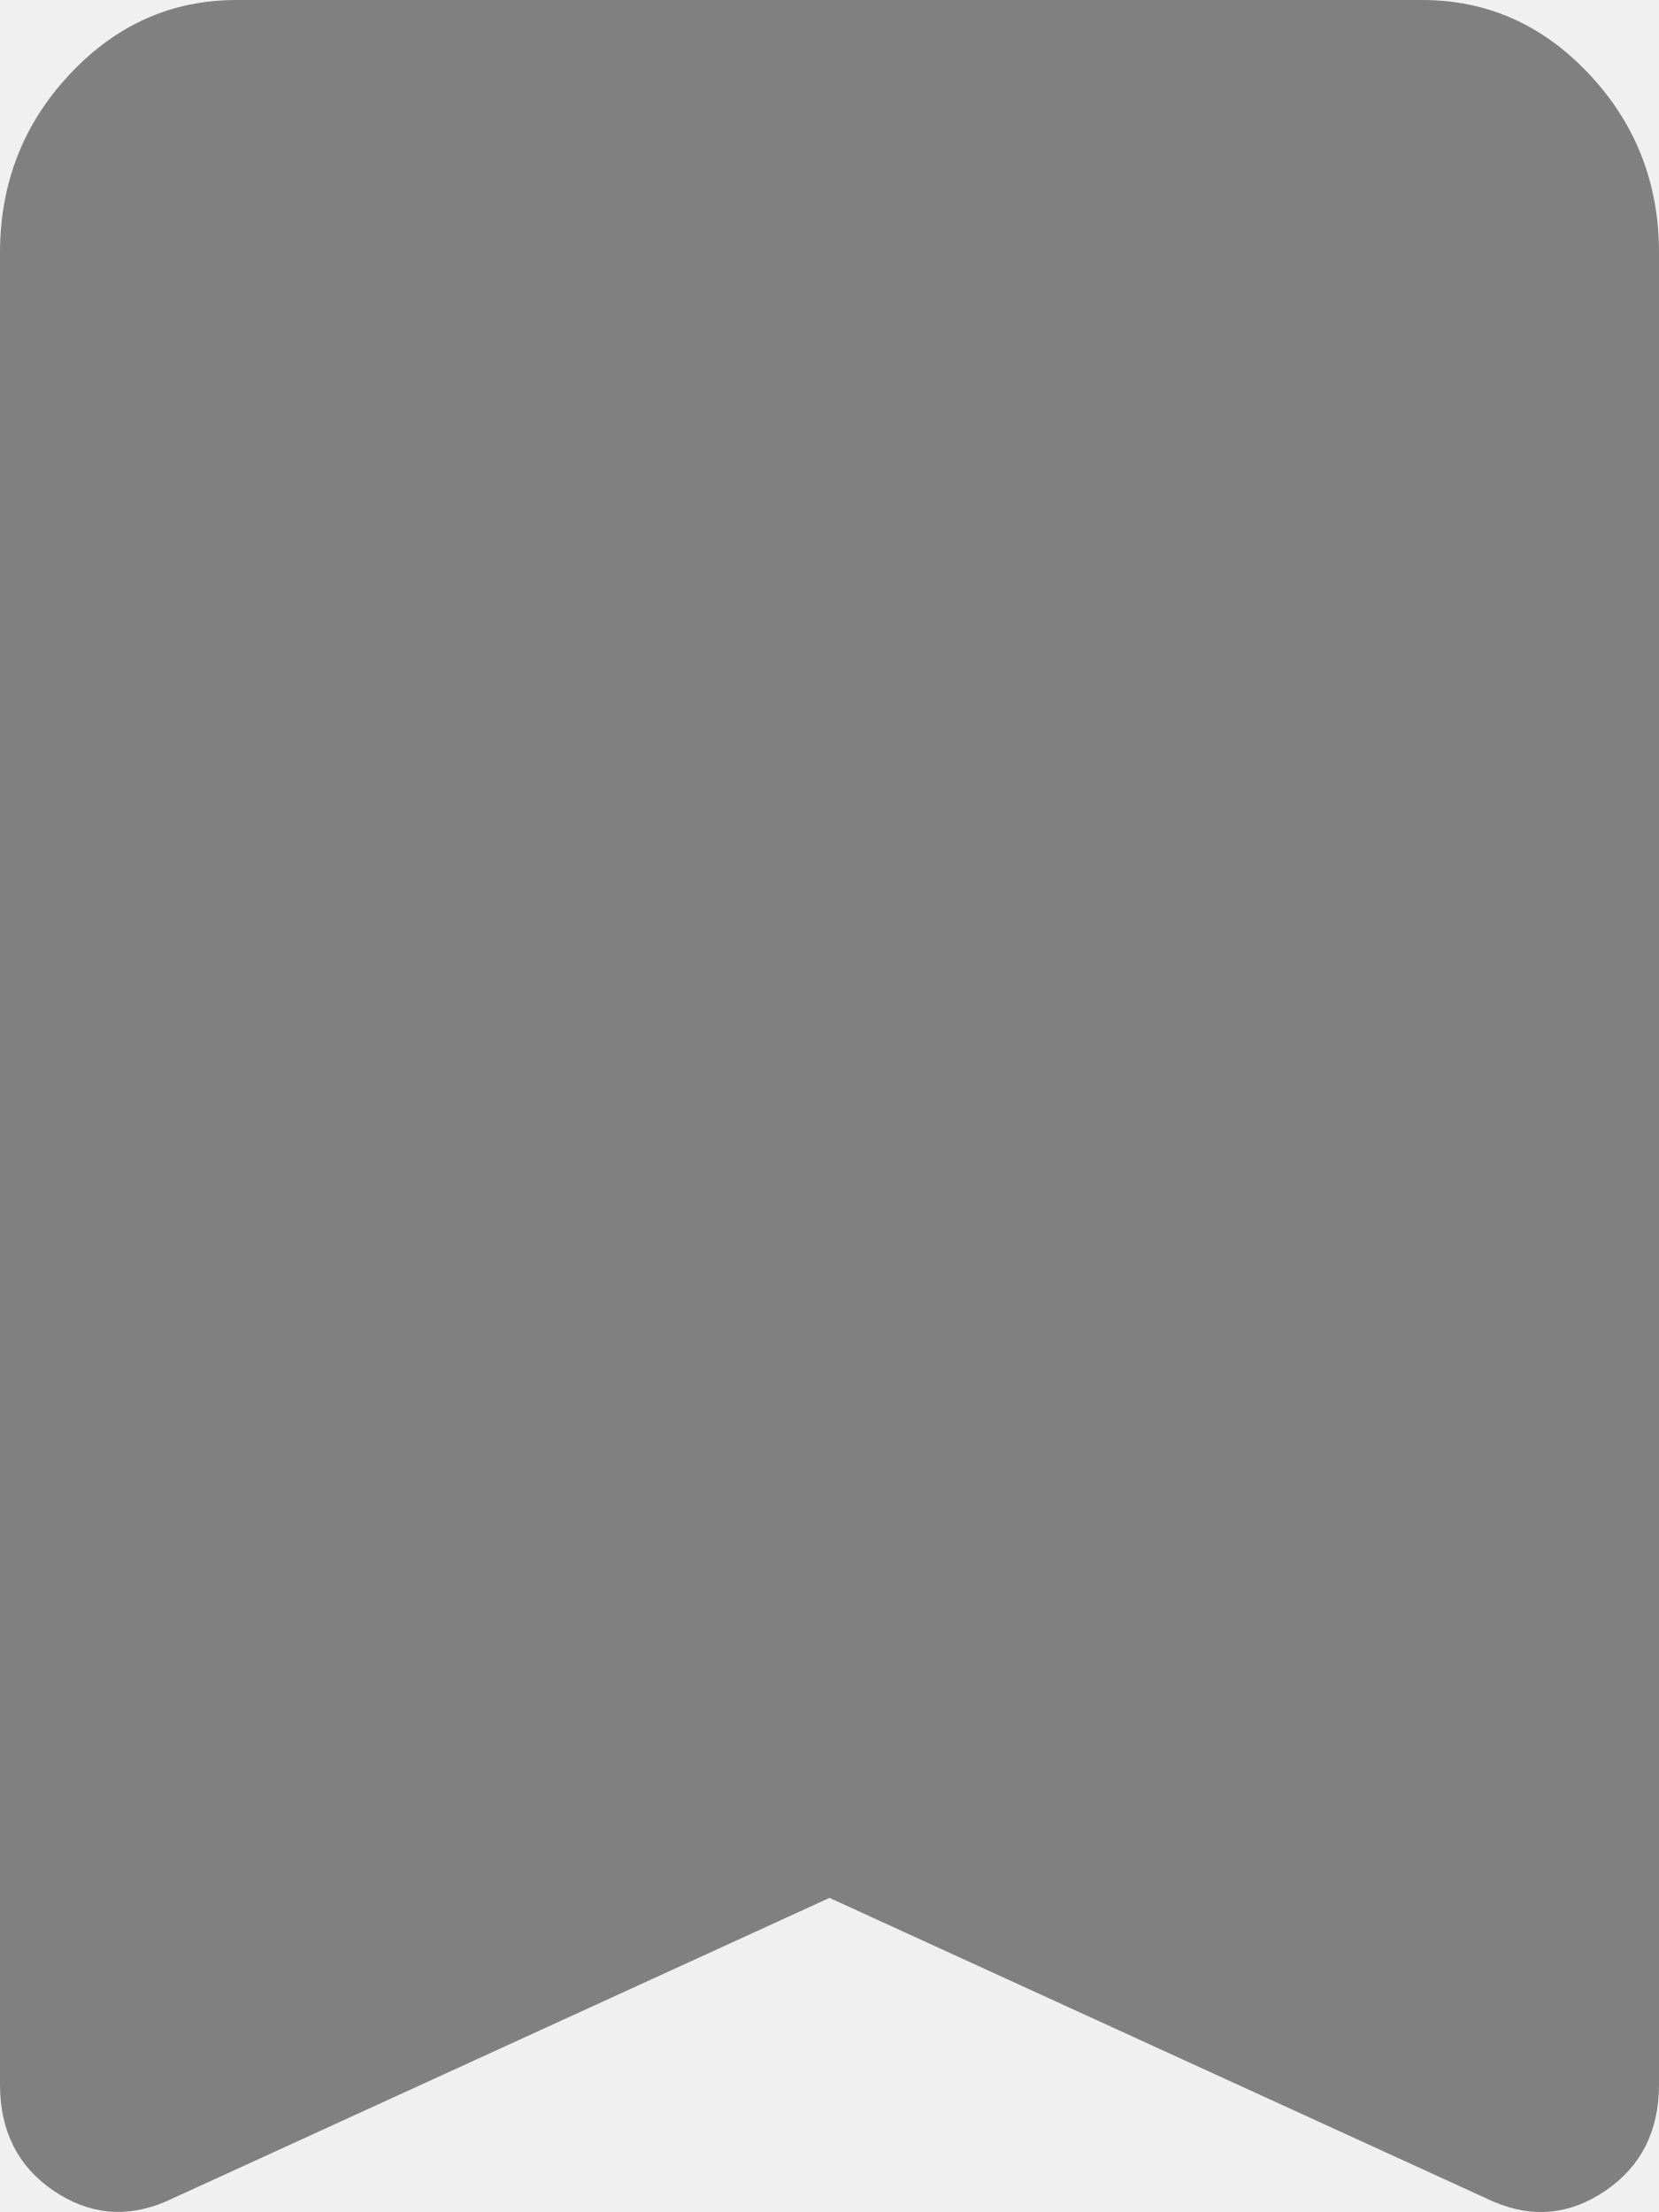
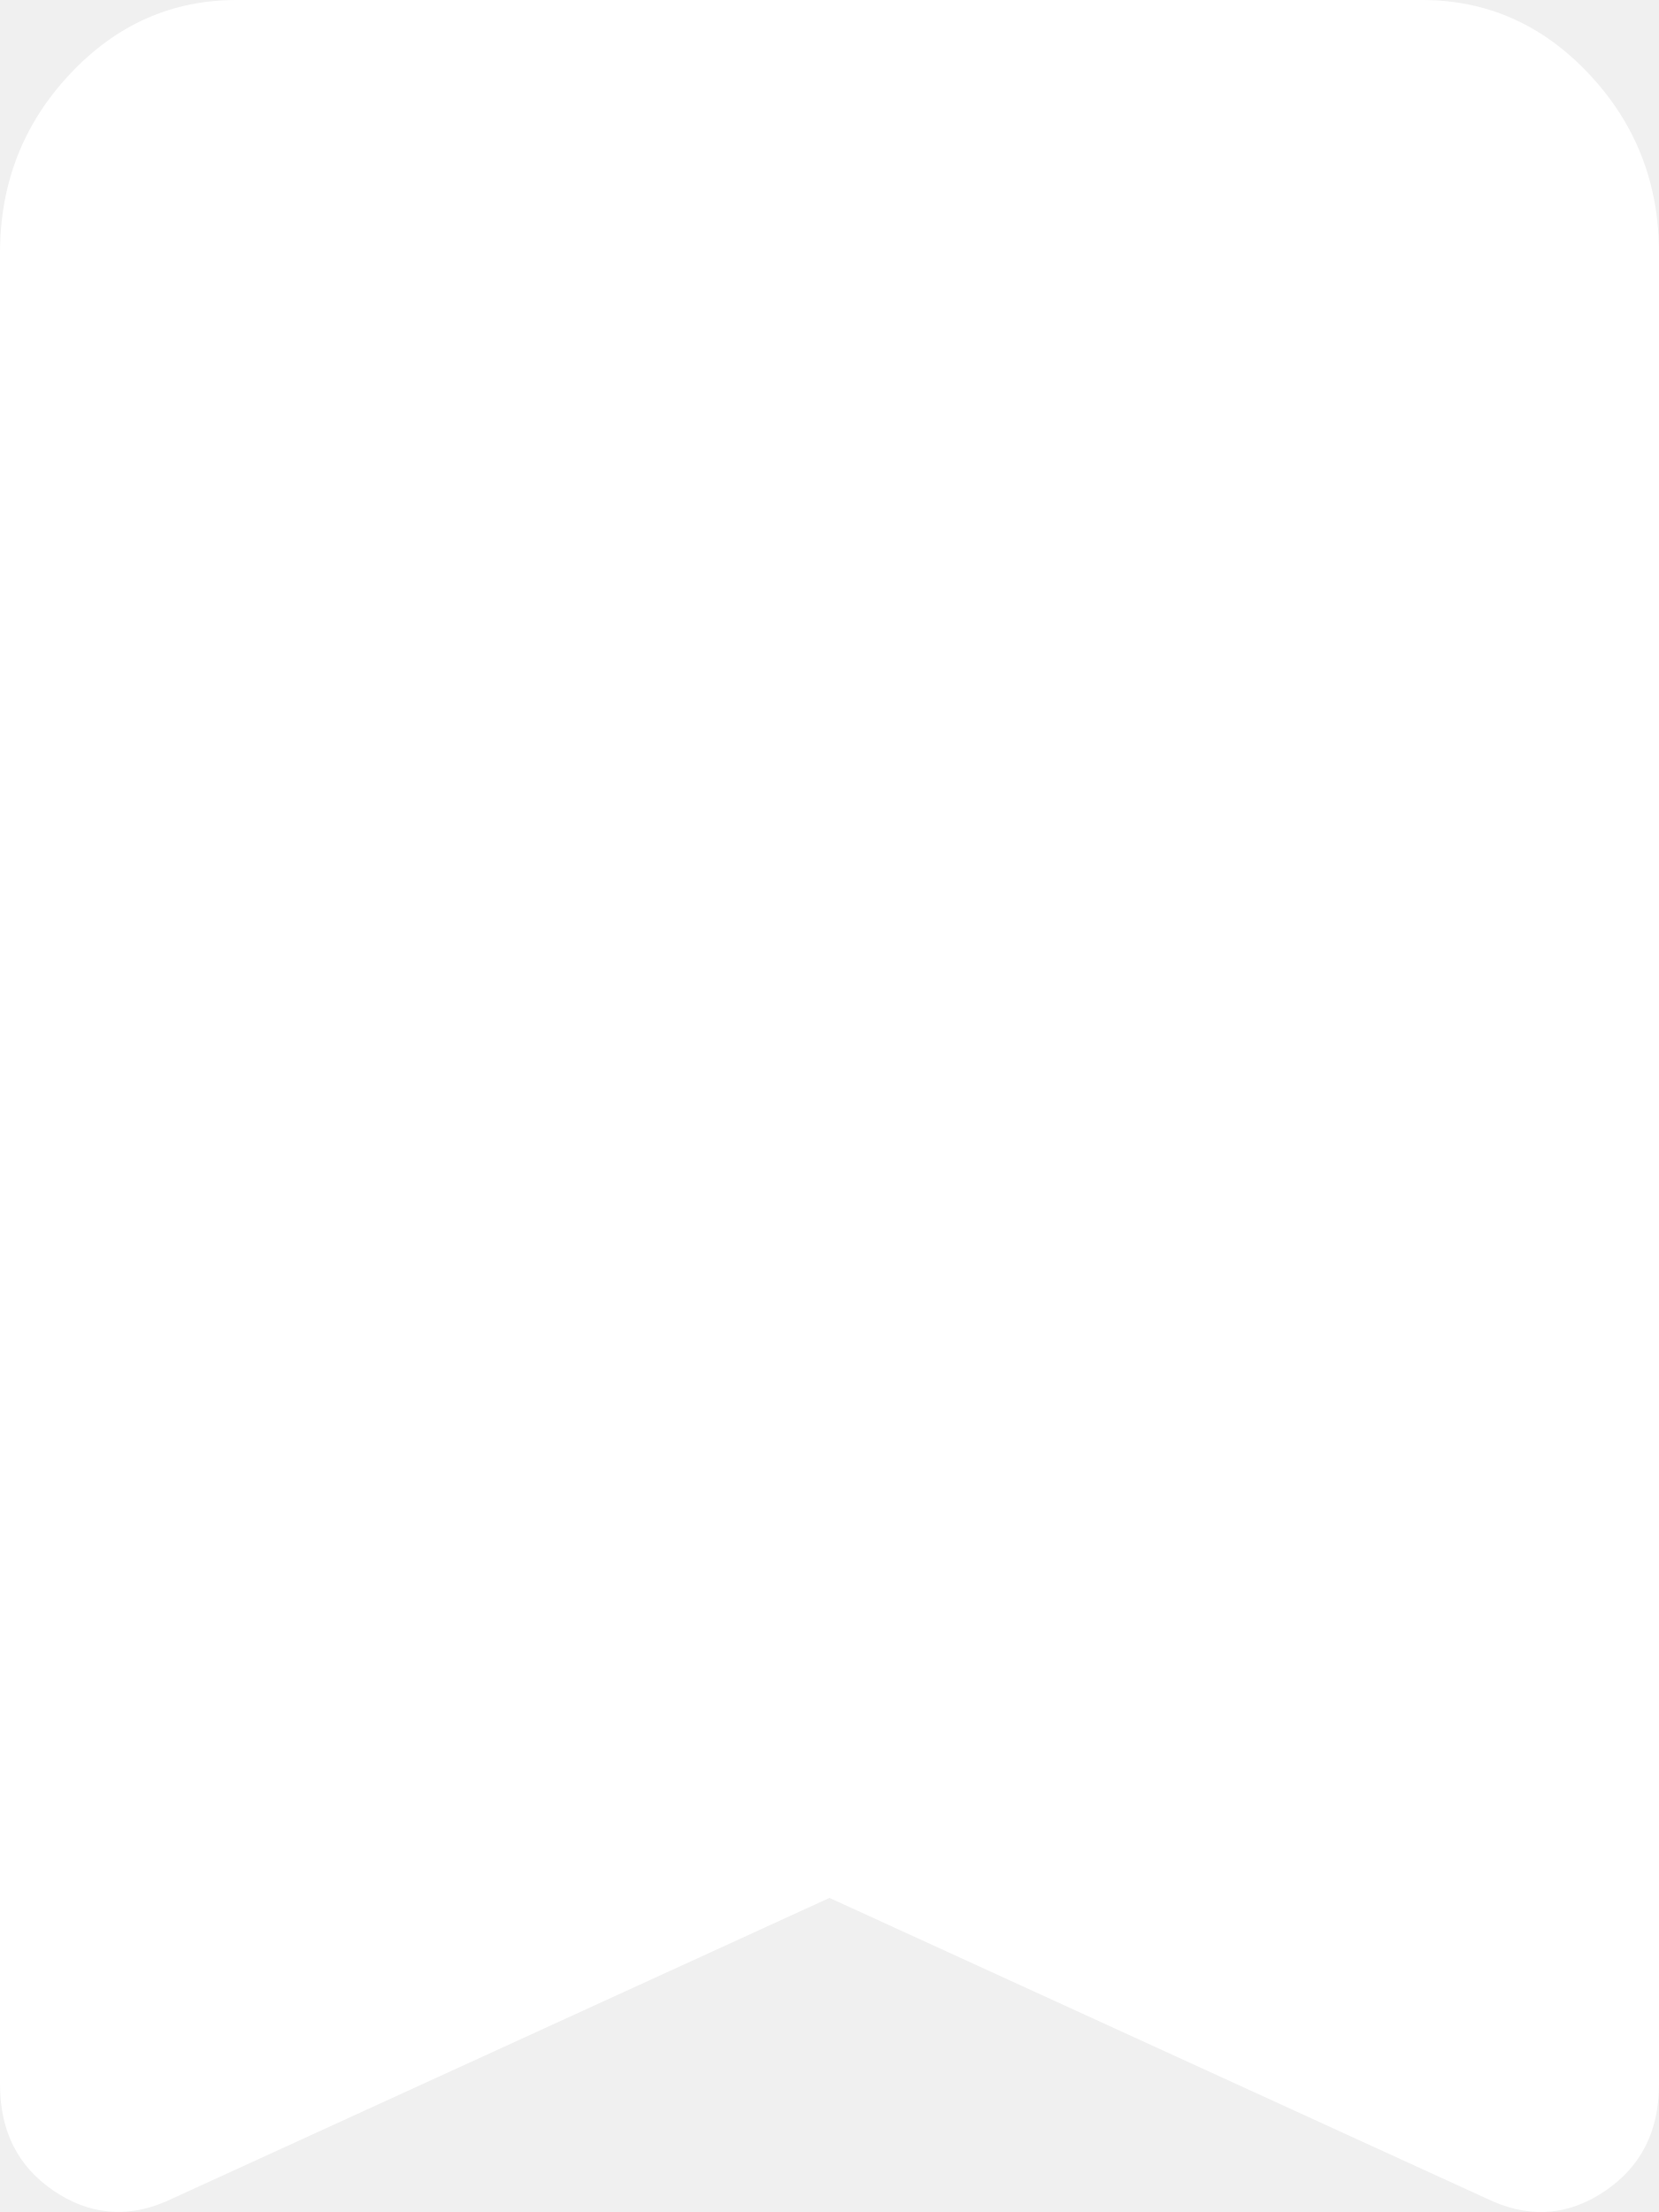
<svg xmlns="http://www.w3.org/2000/svg" width="15" height="20" viewBox="0 0 15 20" fill="none">
-   <g clip-path="url(#clip0_2555_268)">
-     <path d="M1.5 19.905C1.143 20.058 0.804 20.025 0.482 19.806C0.161 19.587 0 19.267 0 18.847V2.288C0 1.659 0.21 1.12 0.63 0.672C1.05 0.223 1.554 -0.001 2.143 1.94226e-06H12.857C13.446 1.94226e-06 13.951 0.224 14.371 0.673C14.791 1.121 15.001 1.66 15 2.288V18.847C15 19.267 14.839 19.586 14.518 19.806C14.196 20.026 13.857 20.059 13.5 19.905L7.5 17.16L1.5 19.905Z" fill="#808080" />
+   <g clip-path="url(#clip0_2568_203)">
+     <path d="M1.5 19.905C1.143 20.058 0.804 20.025 0.482 19.806C0.161 19.587 0 19.267 0 18.847V2.288C0 1.659 0.21 1.12 0.63 0.672C1.05 0.223 1.554 -0.001 2.143 1.94226e-06H12.857C13.446 1.94226e-06 13.951 0.224 14.371 0.673C14.791 1.121 15.001 1.66 15 2.288V18.847C15 19.267 14.839 19.586 14.518 19.806C14.196 20.026 13.857 20.059 13.5 19.905L7.5 17.16L1.5 19.905Z" fill="#FFFFFF" />
  </g>
  <defs>
-     <clipPath id="clip0_2555_268">
+     <clipPath id="clip0_2568_203">
      <rect width="15" height="20" fill="white" />
    </clipPath>
  </defs>
</svg>
